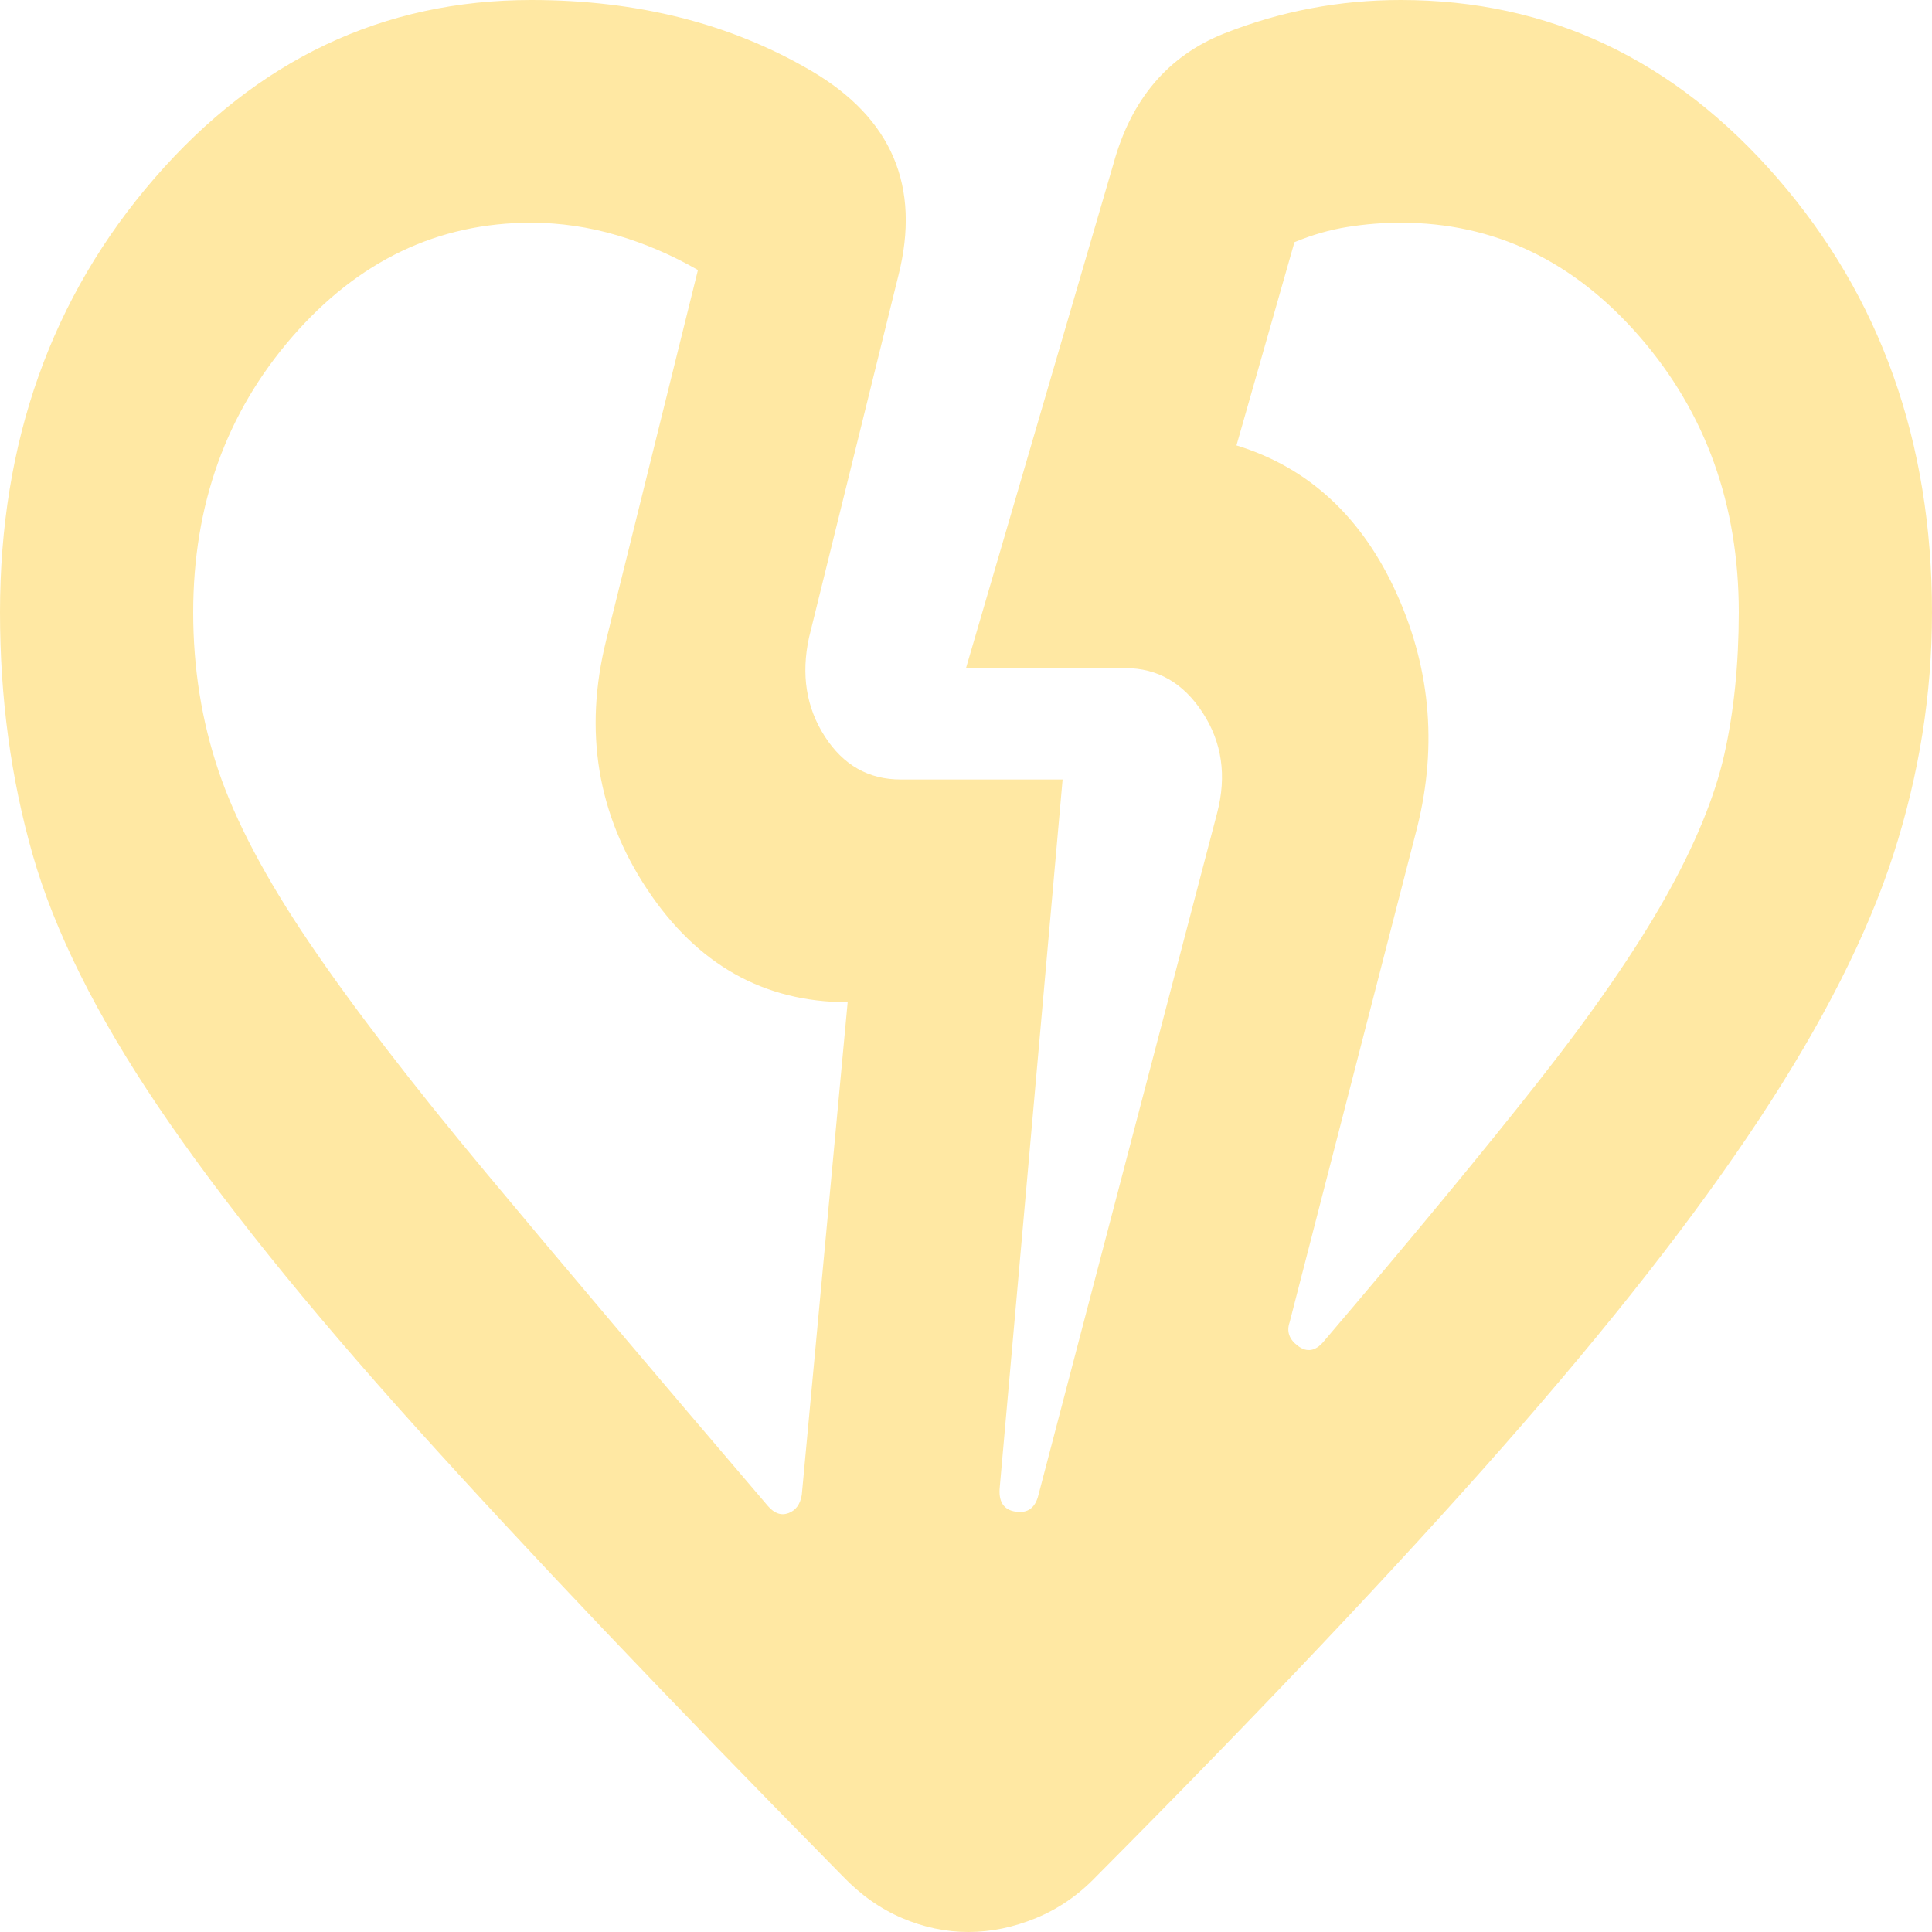
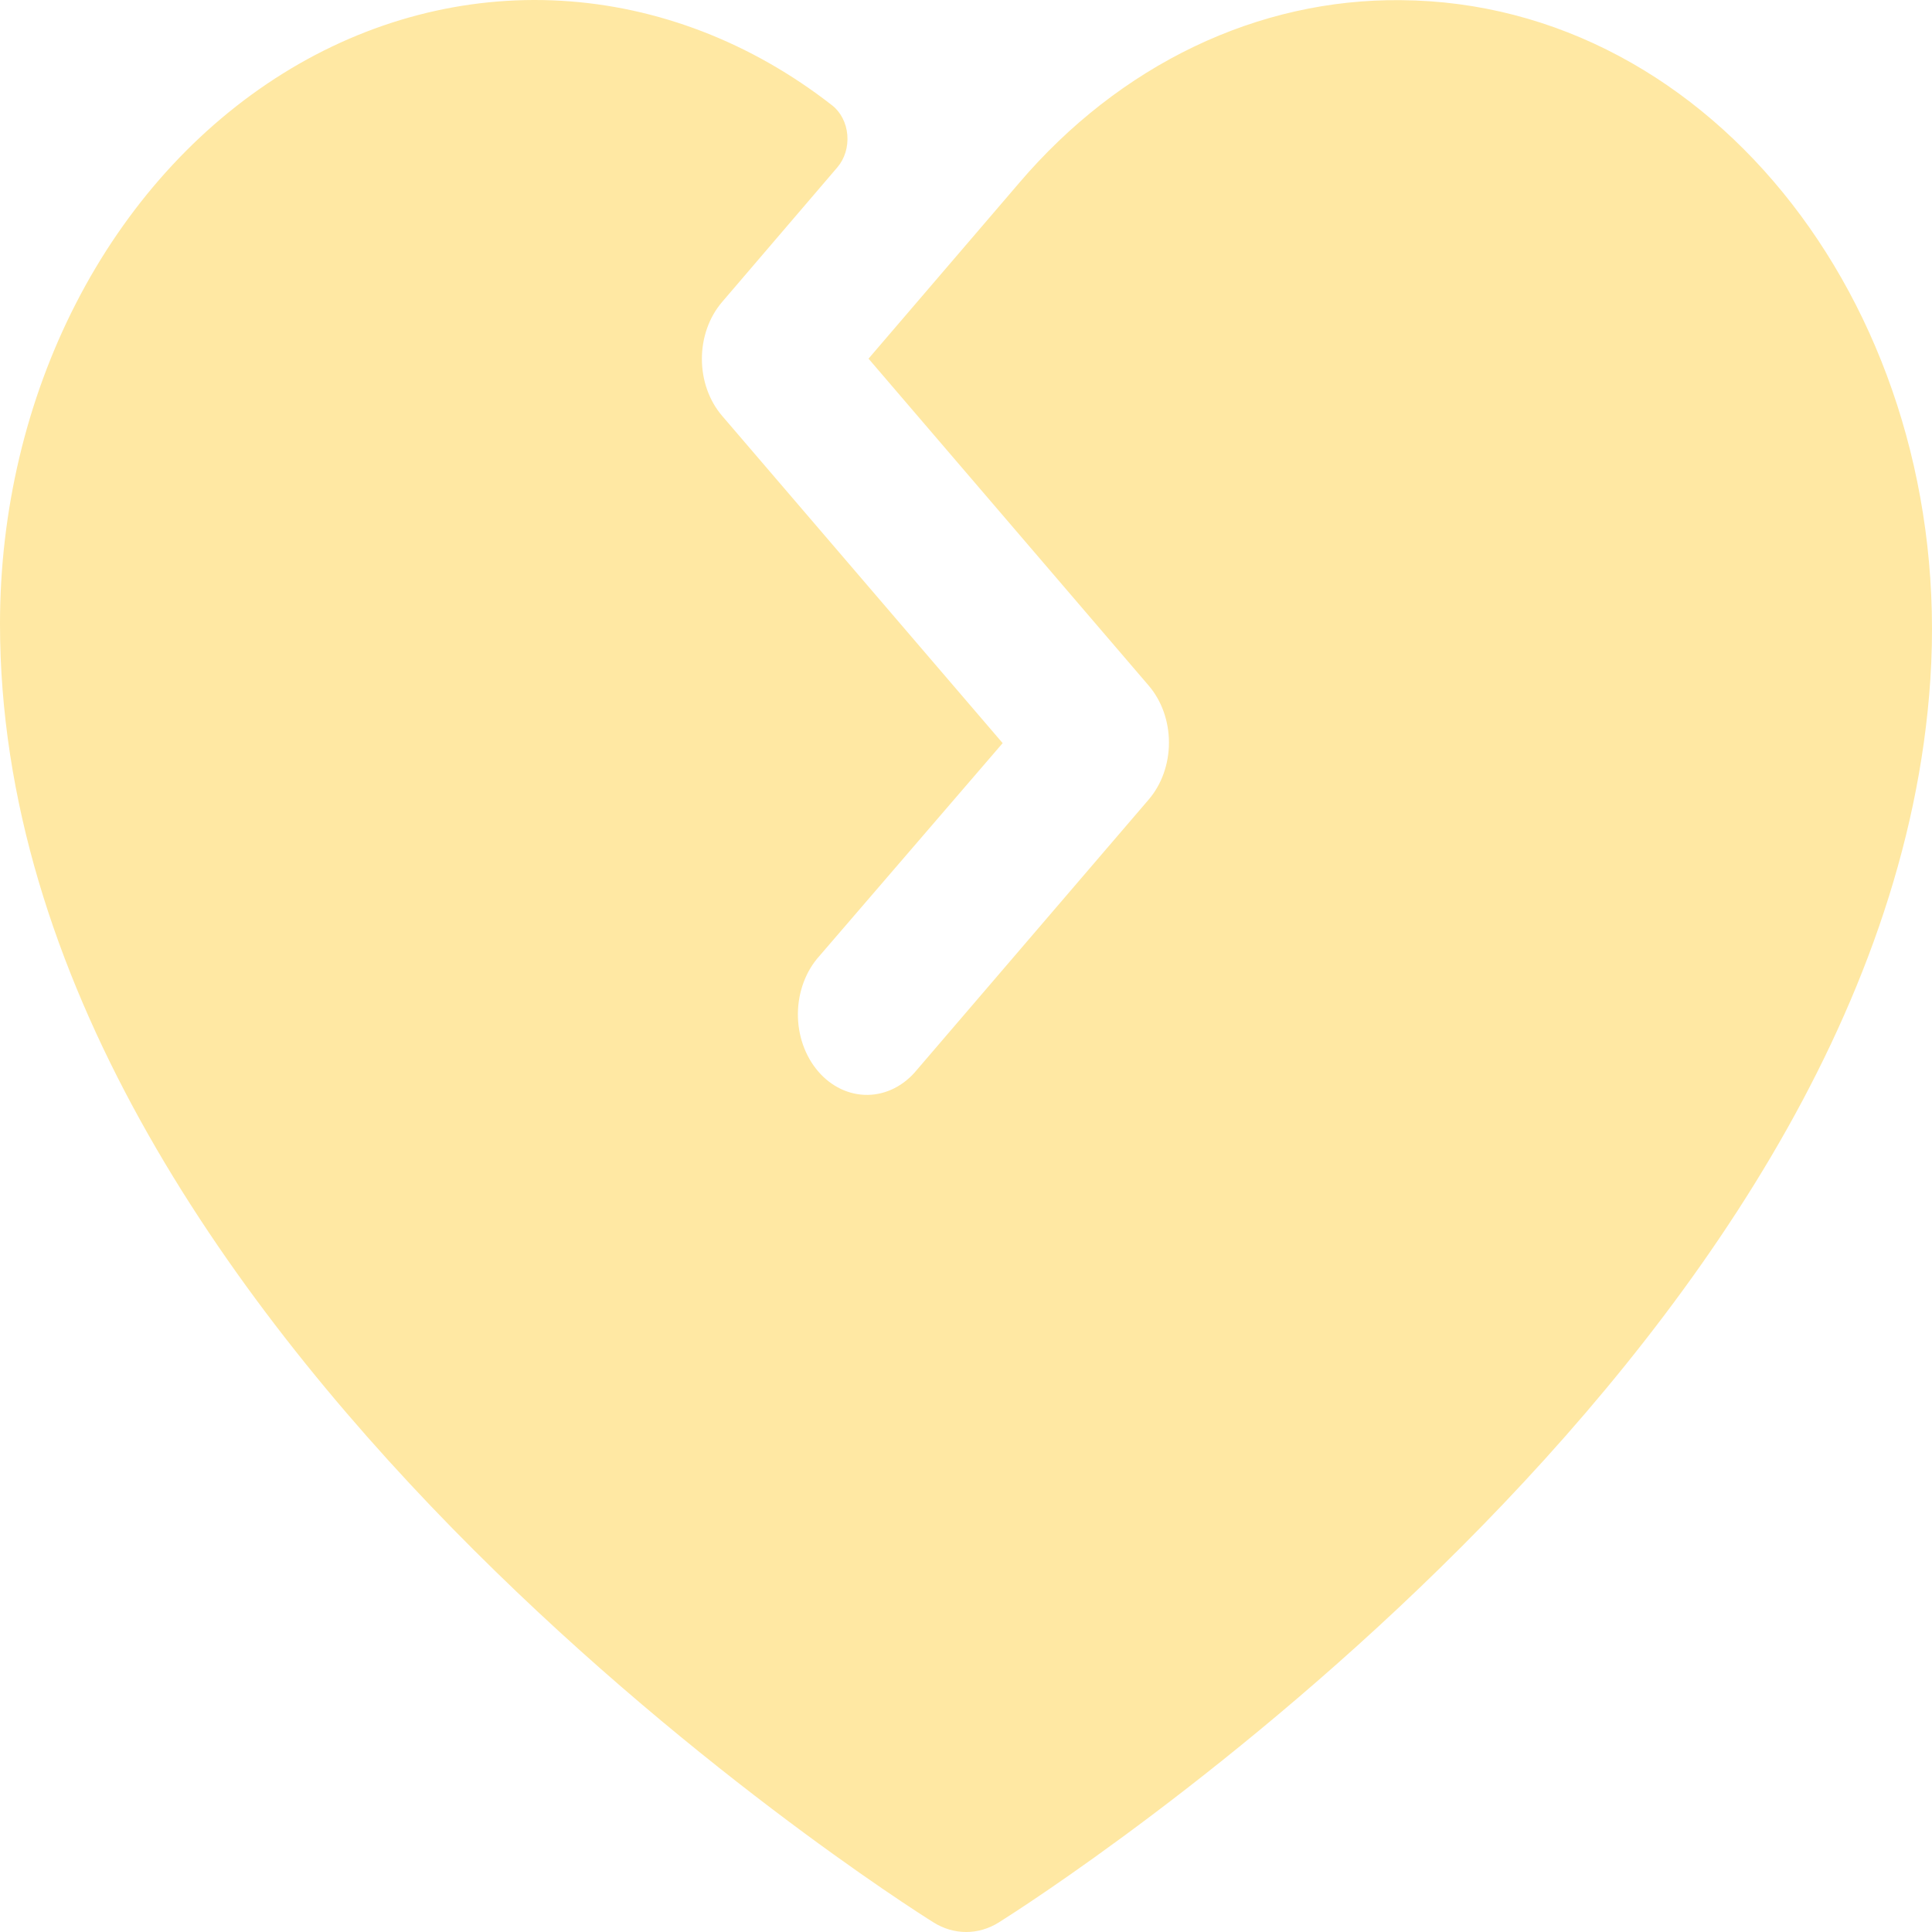
<svg xmlns="http://www.w3.org/2000/svg" width="512" height="512" viewBox="0 0 512 512" fill="none">
-   <path d="M51.2 162.305C51.2 177.061 53.444 191.078 57.933 204.357C62.421 217.637 70.417 232.766 81.92 249.744C93.423 266.722 108.996 287.005 128.64 310.594C148.284 334.182 173.244 363.692 203.52 399.124C205.227 401.091 207.044 401.711 208.973 400.983C210.901 400.255 212.07 398.652 212.48 396.173L224.64 265.591C202.453 265.591 184.747 255.626 171.52 235.697C158.293 215.768 154.667 193.763 160.64 169.683L184.96 71.562C178.133 67.627 170.991 64.558 163.533 62.355C156.075 60.151 148.497 59.04 140.8 59.02C116.053 59.02 94.933 69.103 77.44 89.268C59.947 109.433 51.2 133.779 51.2 162.305ZM460.8 162.305C460.8 133.779 452.053 109.433 434.56 89.268C417.067 69.103 395.947 59.02 371.2 59.02C366.507 59.02 361.813 59.394 357.12 60.142C352.427 60.889 347.733 62.237 343.04 64.184L327.68 118.04C346.88 123.942 361.062 137.104 370.227 157.525C379.392 177.946 380.996 199.213 375.04 221.326L341.76 350.432C340.907 352.891 341.658 354.987 344.013 356.718C346.368 358.449 348.604 358.075 350.72 355.597C374.187 328.054 393.173 305.065 407.68 286.631C422.187 268.198 433.391 251.967 441.293 237.94C449.195 223.913 454.417 211.243 456.96 199.931C459.503 188.619 460.783 176.077 460.8 162.305ZM256.64 512C250.667 512 244.804 510.77 239.053 508.311C233.301 505.852 228.07 502.163 223.36 497.245C176.853 450.029 139.093 410.308 110.08 378.083C81.067 345.858 58.351 317.588 41.933 293.271C25.515 268.955 14.421 246.694 8.653 226.49C2.884 206.285 0 184.891 0 162.305C0 117.057 13.653 78.694 40.96 47.216C68.267 15.739 101.547 0 140.8 0C168.96 0 193.707 6.266 215.04 18.798C236.373 31.33 244.053 49.41 238.08 73.037L214.4 168.945C212.267 178.782 213.658 187.517 218.573 195.15C223.488 202.783 230.204 206.59 238.72 206.571H281.6L264.96 393.96C264.533 397.894 265.924 400.108 269.133 400.599C272.341 401.091 274.364 399.616 275.2 396.173L322.56 215.424C325.12 205.587 323.84 196.734 318.72 188.865C313.6 180.995 306.773 177.061 298.24 177.061H256L295.04 43.527C299.733 26.313 309.547 14.755 324.48 8.853C339.413 2.951 354.987 0 371.2 0C410.453 0 443.733 15.739 471.04 47.216C498.347 78.694 512 117.057 512 162.305C512 183.946 508.587 205.341 501.76 226.49C494.933 247.639 483.089 271.001 466.227 296.576C449.365 322.152 426.752 351.052 398.387 383.277C370.022 415.502 334.08 453.491 290.56 497.245C285.867 502.163 280.533 505.852 274.56 508.311C268.587 510.77 262.613 512 256.64 512Z" fill="#FFE8A3" />
+   <path d="M511.563 180.032C499.7 359.809 274.536 503.295 264.707 509.454C262.044 511.125 259.068 512 256.044 512C253.021 512 250.044 511.125 247.381 509.454C237.256 503.135 4.35116e-06 352.022 4.35116e-06 165.366C-0.006 135.417 6.961 106.029 20.157 80.34C33.353 54.651 52.283 33.627 74.925 19.512C97.566 5.398 123.069 -1.277 148.709 0.202C174.349 1.68 199.163 11.256 220.502 27.906C221.632 28.781 222.582 29.938 223.282 31.294C223.982 32.65 224.414 34.171 224.547 35.746C224.681 37.321 224.512 38.911 224.054 40.401C223.595 41.891 222.858 43.243 221.896 44.359L191.359 80.037C187.932 84.037 186.007 89.461 186.007 95.116C186.007 100.771 187.932 106.195 191.359 110.195L265.713 196.937L217.142 253.361C215.372 255.322 213.957 257.677 212.98 260.286C212.003 262.895 211.483 265.706 211.452 268.553C211.421 271.4 211.879 274.226 212.798 276.864C213.718 279.501 215.08 281.897 216.806 283.911C218.532 285.924 220.586 287.514 222.847 288.587C225.108 289.659 227.53 290.193 229.97 290.157C232.411 290.12 234.82 289.514 237.057 288.374C239.293 287.234 241.312 285.584 242.993 283.519L304.433 211.87C307.859 207.87 309.784 202.446 309.784 196.791C309.784 191.135 307.859 185.712 304.433 181.711L230.17 95.049L270.101 48.465C283.341 32.941 299.106 20.66 316.471 12.345C333.836 4.029 352.45 -0.154 371.221 0.041C454.237 0.654 517.917 83.477 511.563 180.032Z" fill="#FFE8A3" />
</svg>
